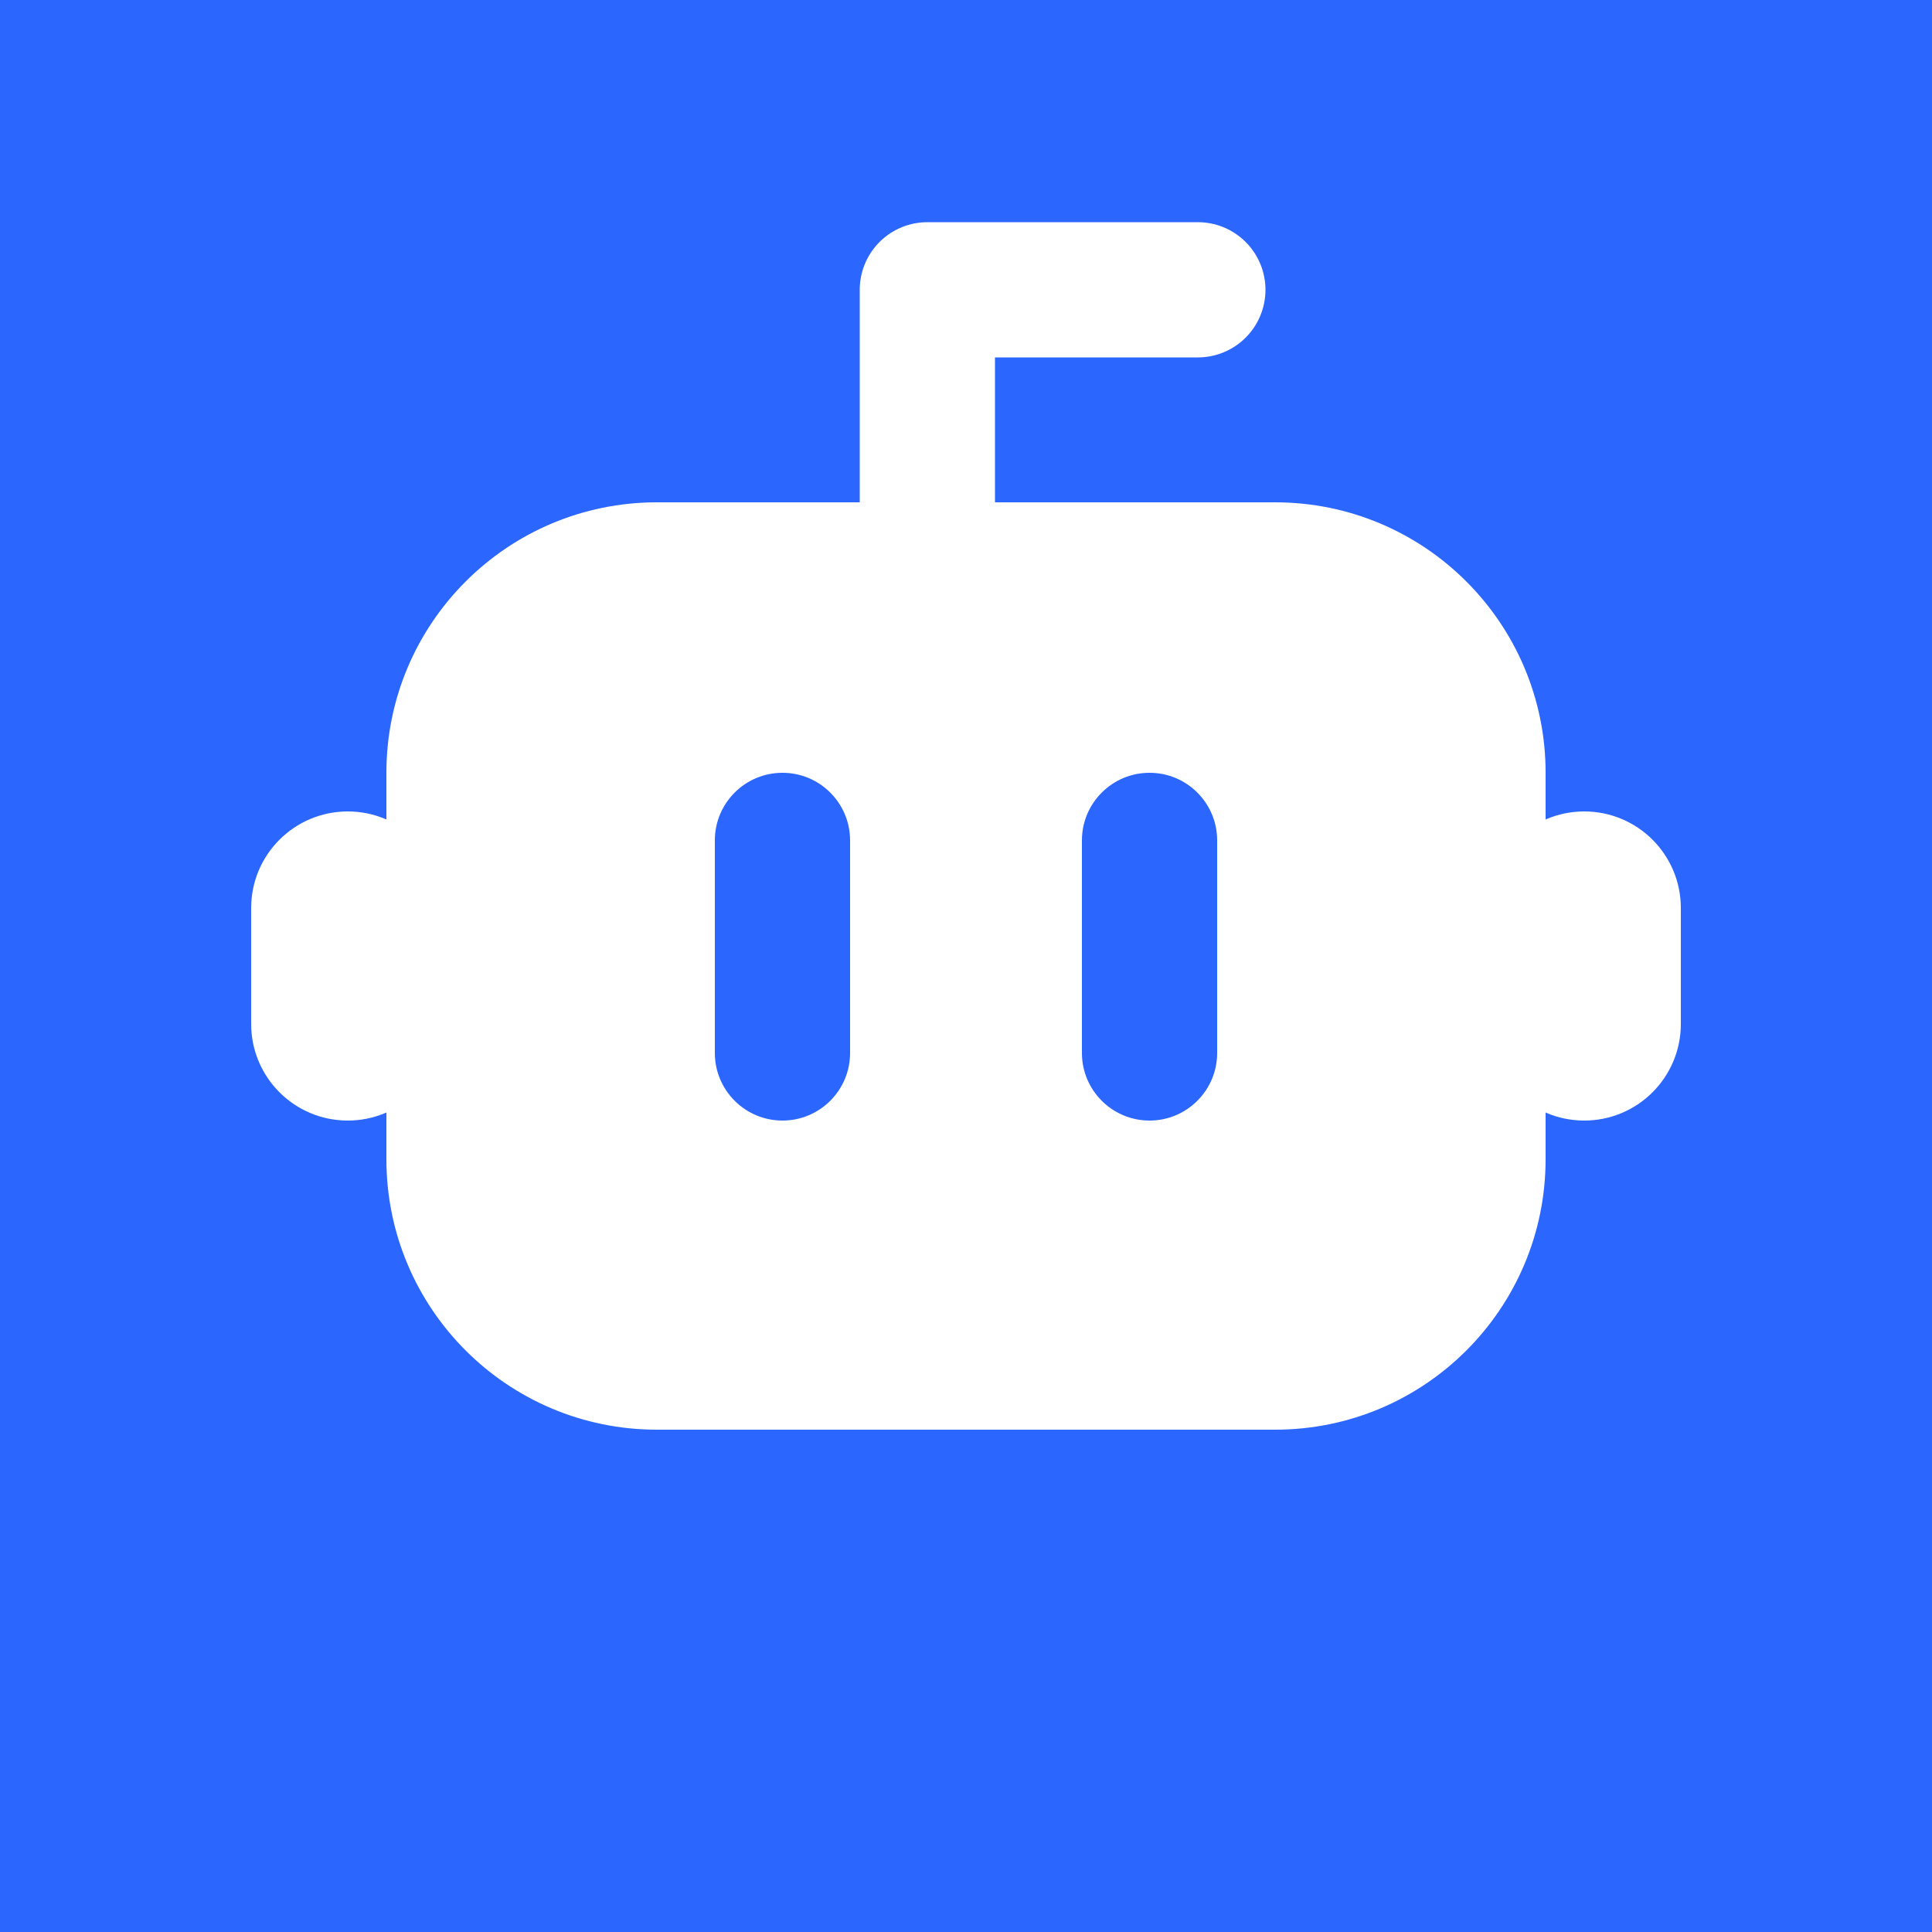
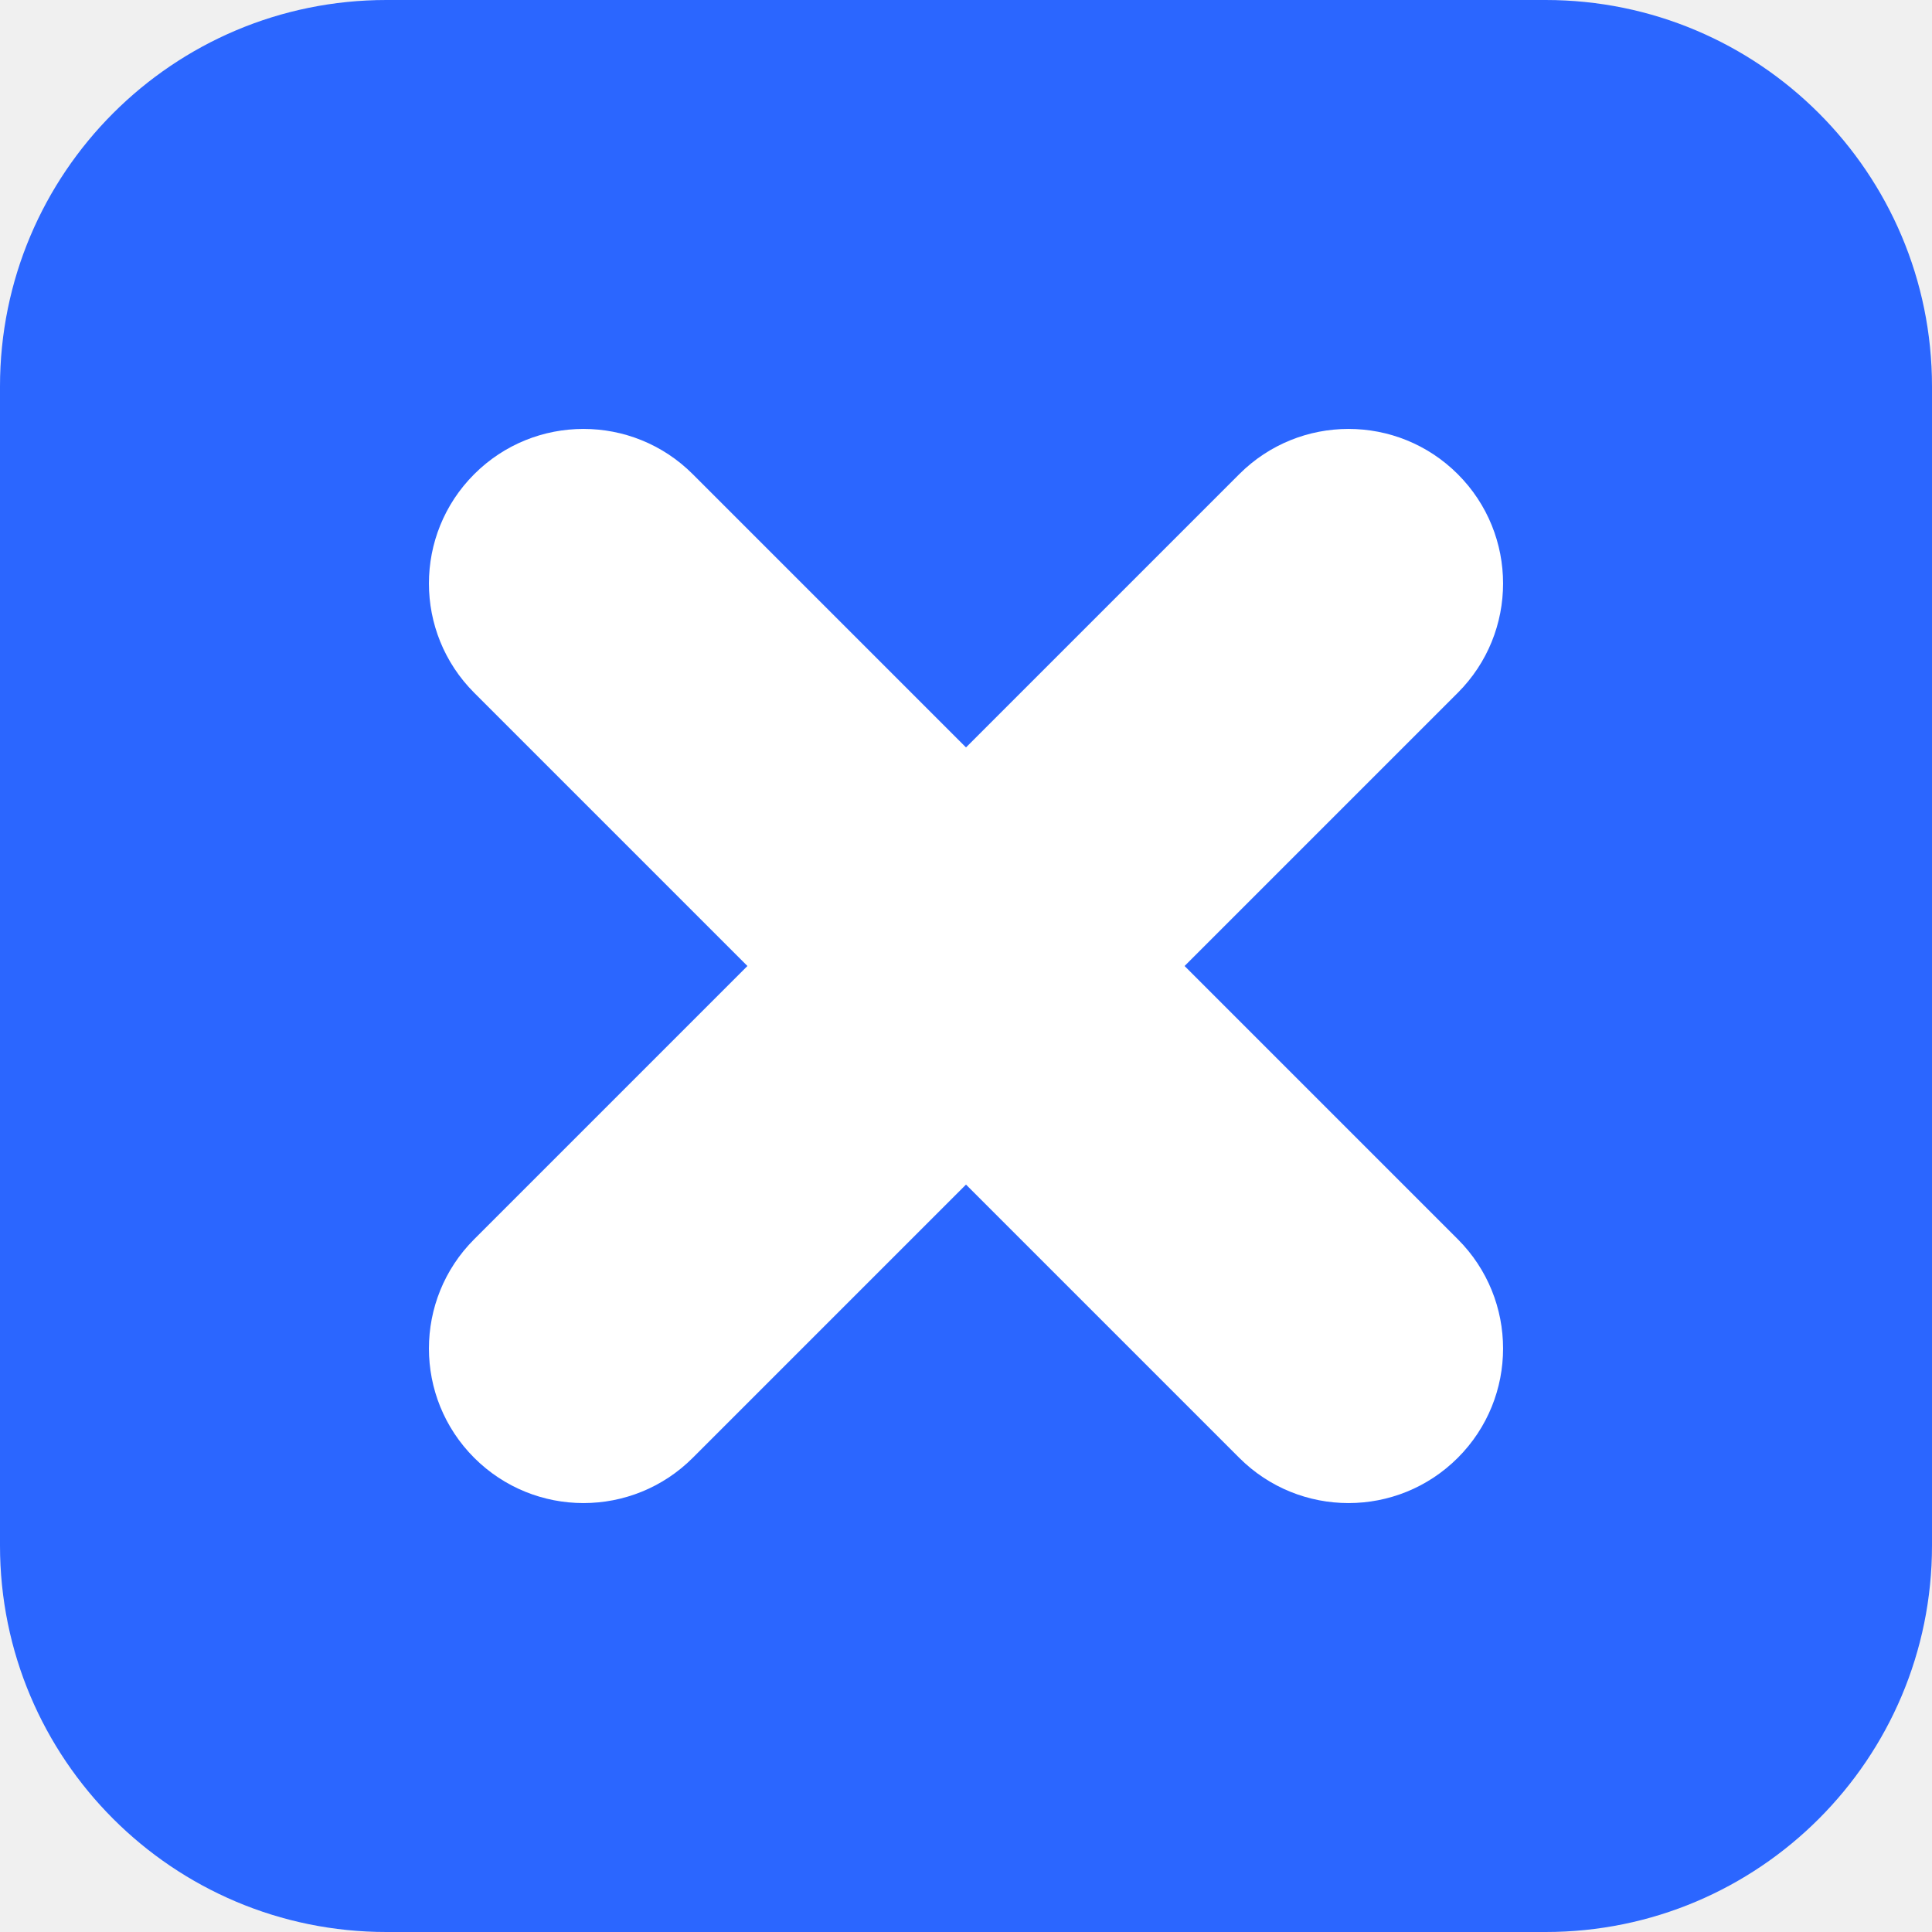
<svg xmlns="http://www.w3.org/2000/svg" width="100" height="100" viewBox="0 0 100 100">
-   <rect width="100" height="100" rx="0" fill="#2B66FF" />
-   <rect x="13" y="42" width="10" height="16" rx="5" fill="white" />
-   <rect x="77" y="42" width="10" height="16" rx="5" fill="white" />
-   <path d="M48 26V15H62" stroke="white" stroke-width="7" stroke-linecap="round" stroke-linejoin="round" fill="none" />
-   <rect x="20" y="26" width="60" height="48" rx="14" fill="white" />
-   <rect x="37" y="40" width="7" height="18" rx="3.5" fill="#2B66FF" />
-   <rect x="56" y="40" width="7" height="18" rx="3.5" fill="#2B66FF" />
+   <rect width="100" height="100" rx="20" fill="#2B66FF" />
+   <rect x="42" y="14" width="16" height="72" rx="8" transform="rotate(45 50 50)" fill="#fff" />
+   <rect x="42" y="14" width="16" height="72" rx="8" transform="rotate(-45 50 50)" fill="#fff" />
</svg>
